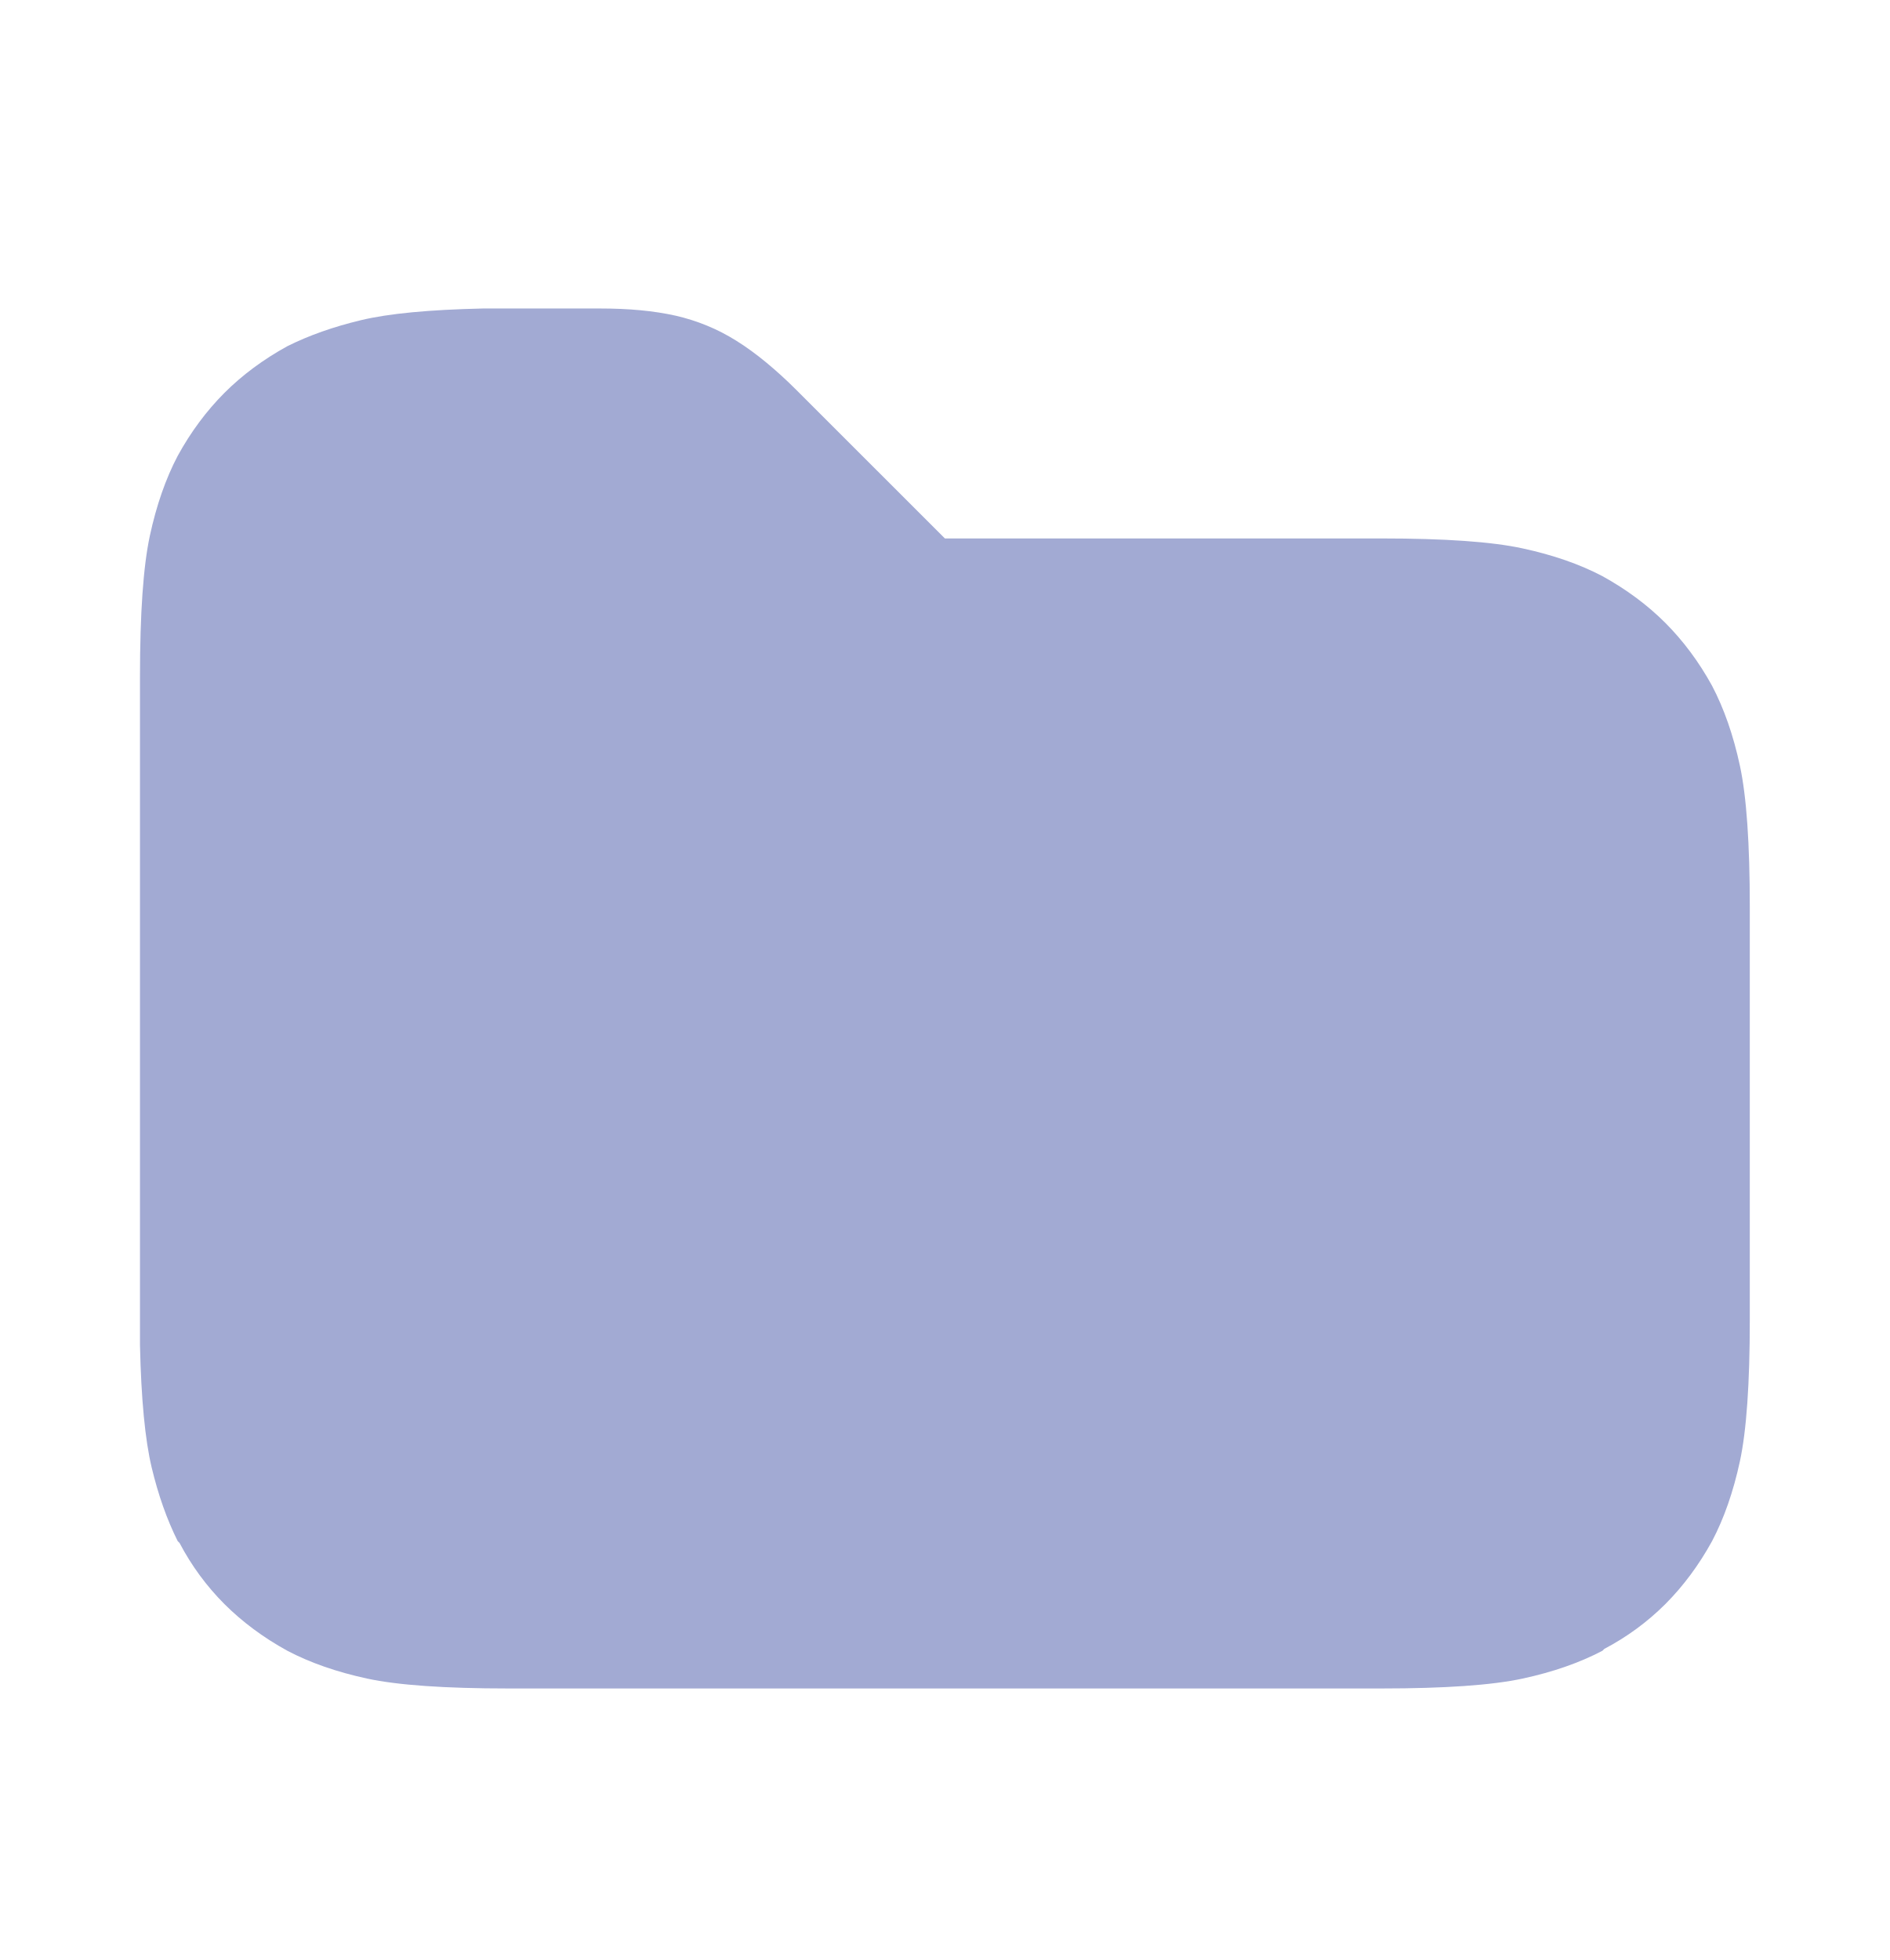
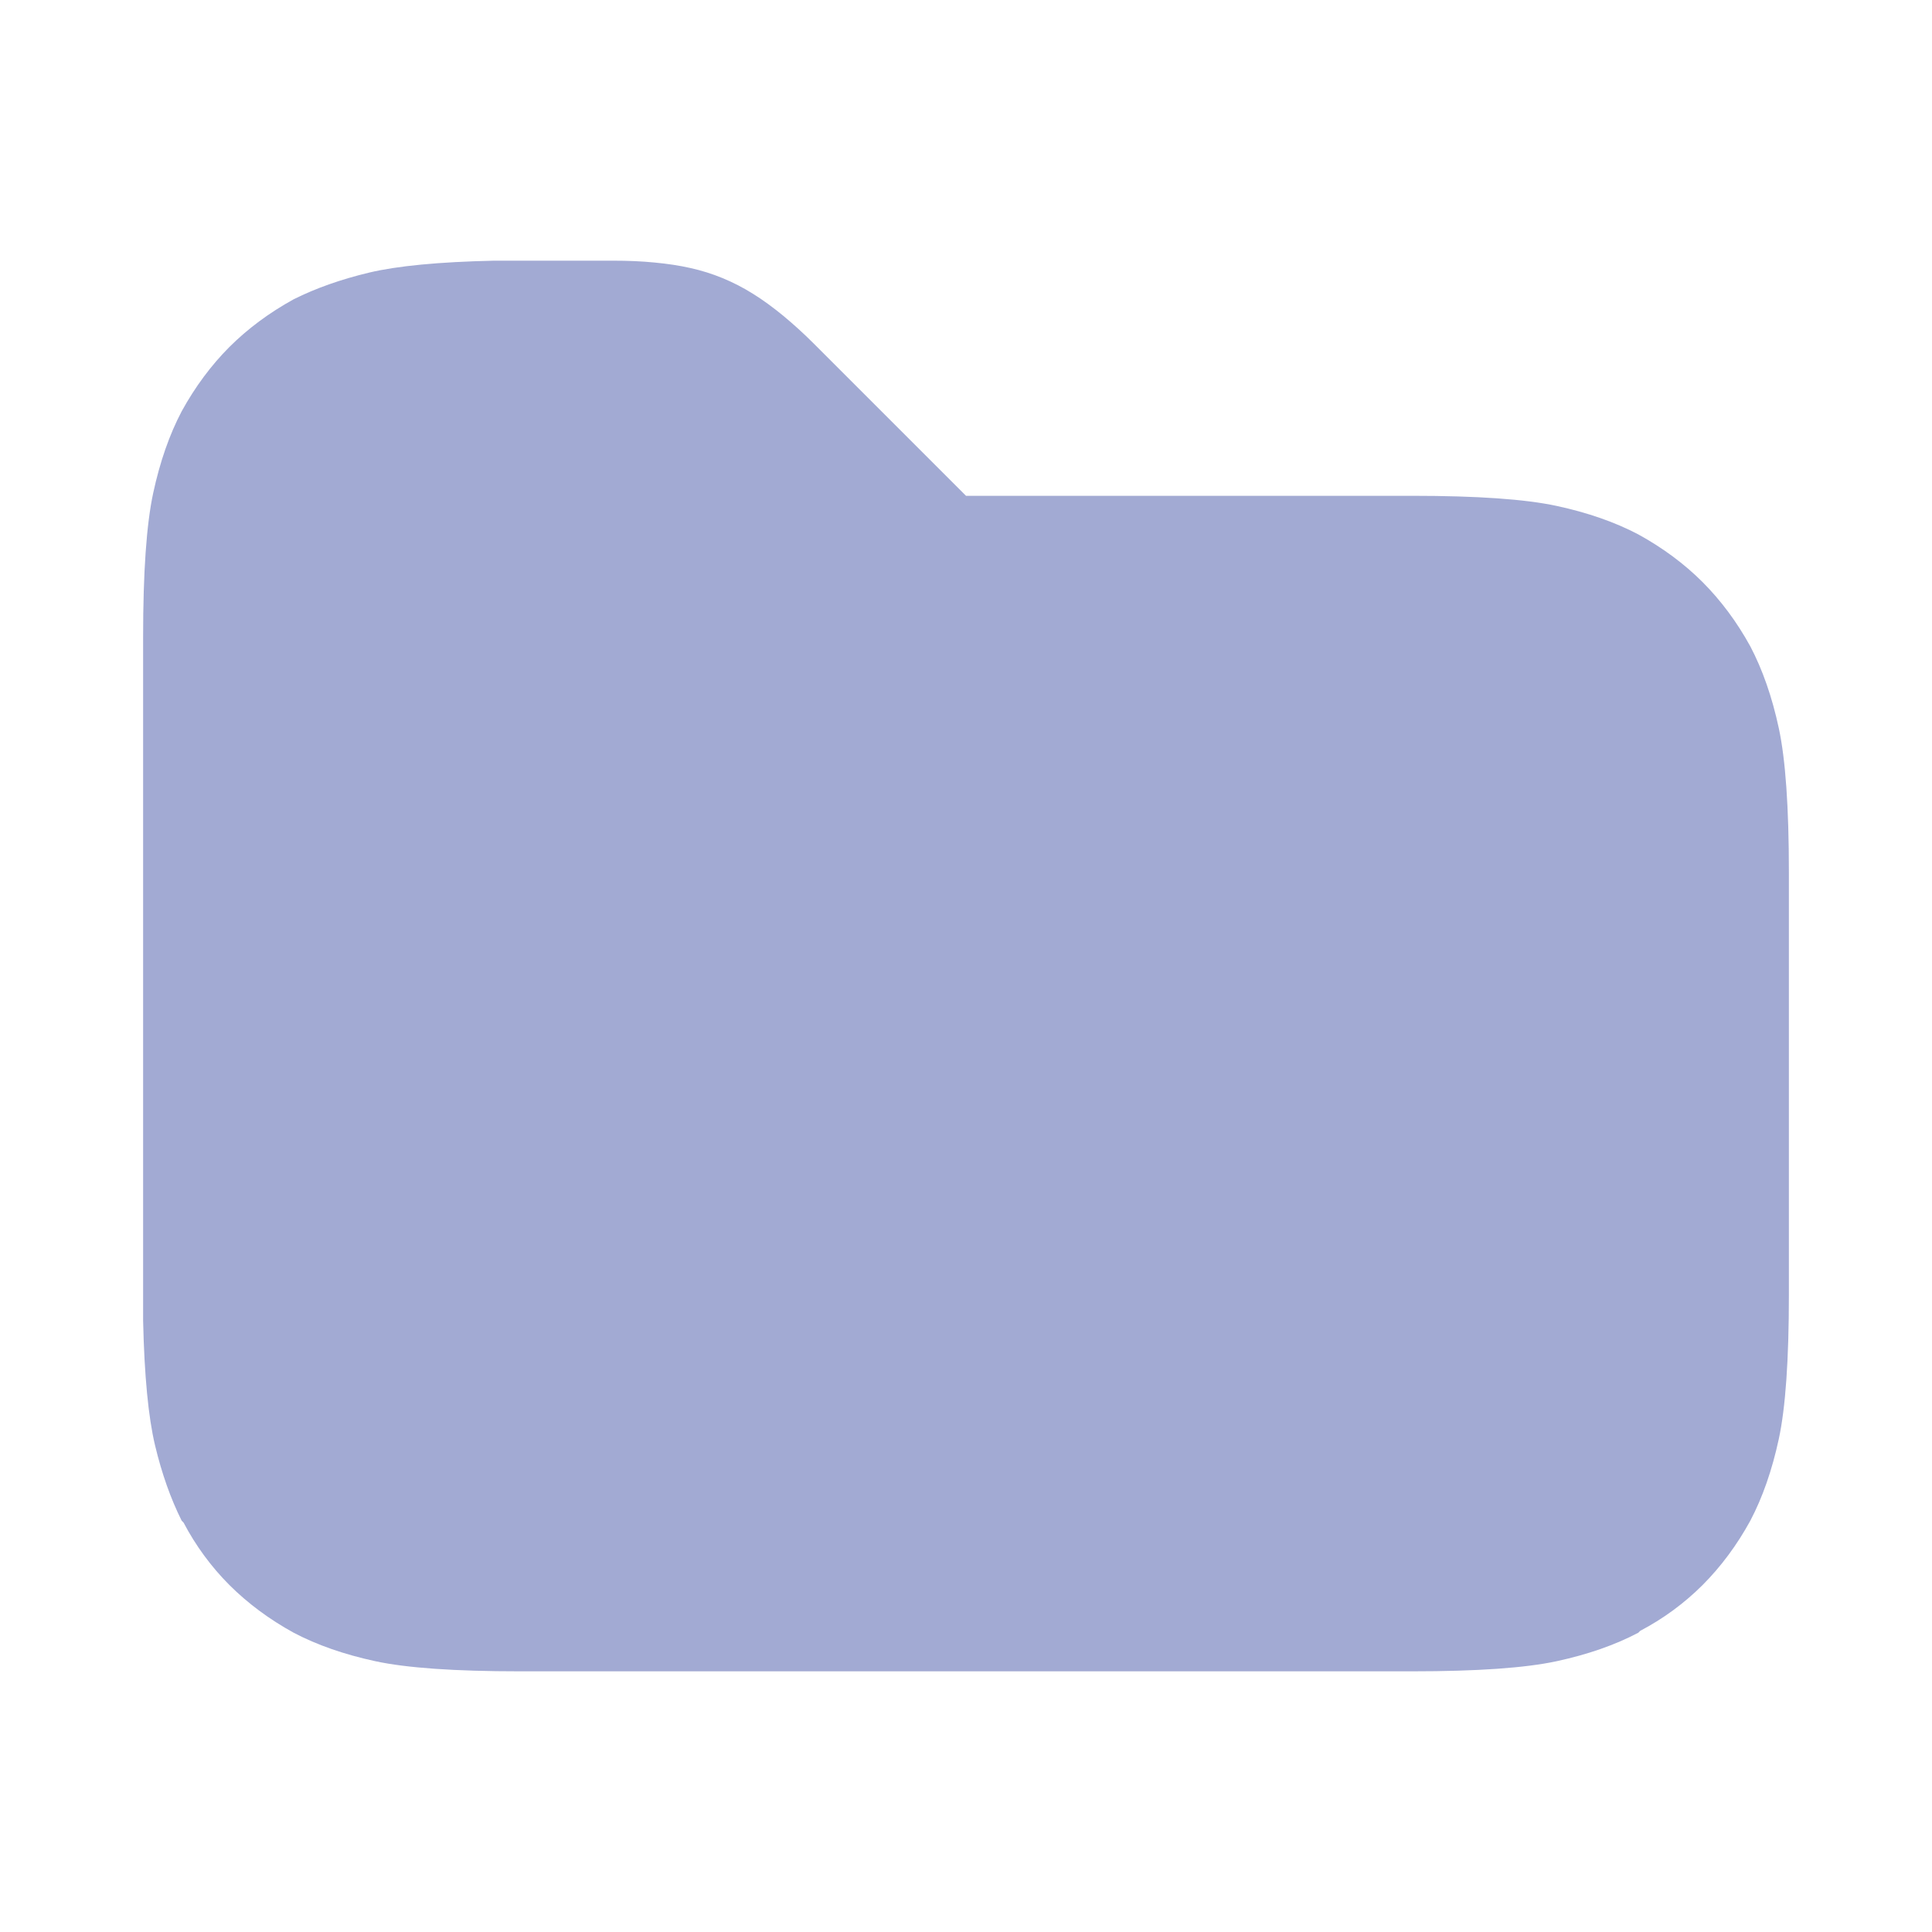
- <svg xmlns="http://www.w3.org/2000/svg" width="27" height="28" viewBox="0 0 27 28" fill="none">
-   <path d="M2 19.218V9.669C2 8.762 2.047 8.09 2.141 7.654C2.235 7.218 2.368 6.837 2.539 6.512C2.727 6.169 2.95 5.87 3.206 5.613C3.463 5.356 3.763 5.134 4.105 4.946C4.413 4.792 4.764 4.668 5.157 4.574C5.551 4.479 6.133 4.424 6.903 4.407H8.571C8.777 4.407 8.969 4.415 9.149 4.432C9.329 4.449 9.496 4.475 9.65 4.509C9.804 4.544 9.953 4.591 10.099 4.651C10.244 4.71 10.385 4.783 10.522 4.869C10.659 4.954 10.8 5.057 10.946 5.177C11.091 5.297 11.232 5.425 11.369 5.562L13.5 7.692H19.738C20.645 7.692 21.316 7.739 21.753 7.834C22.189 7.928 22.57 8.06 22.895 8.231C23.237 8.42 23.537 8.642 23.794 8.899C24.05 9.156 24.273 9.455 24.461 9.797C24.632 10.123 24.765 10.503 24.859 10.94C24.953 11.376 25 12.048 25 12.955V18.859C25 19.766 24.953 20.437 24.859 20.874C24.765 21.31 24.632 21.691 24.461 22.016C24.273 22.358 24.05 22.658 23.794 22.915C23.537 23.171 23.246 23.385 22.921 23.556L22.895 23.582C22.57 23.753 22.189 23.886 21.753 23.98C21.316 24.074 20.645 24.121 19.738 24.121H7.262C6.355 24.121 5.684 24.074 5.247 23.98C4.811 23.886 4.43 23.753 4.105 23.582C3.763 23.394 3.463 23.171 3.206 22.915C2.95 22.658 2.736 22.367 2.565 22.042L2.539 22.016C2.385 21.708 2.261 21.357 2.167 20.964C2.073 20.57 2.017 19.988 2 19.218Z" fill="#A2AAD3" />
+ <svg xmlns="http://www.w3.org/2000/svg" width="27" height="27" viewBox="0 0 27 27" fill="none">
+   <path d="M2 18.454V8.905C2 7.998 2.047 7.326 2.141 6.89C2.235 6.454 2.368 6.073 2.539 5.748C2.727 5.406 2.95 5.106 3.206 4.849C3.463 4.593 3.763 4.37 4.105 4.182C4.413 4.028 4.764 3.904 5.157 3.81C5.551 3.716 6.133 3.66 6.903 3.643H8.571C8.777 3.643 8.969 3.651 9.149 3.669C9.329 3.686 9.496 3.711 9.65 3.746C9.804 3.78 9.953 3.827 10.099 3.887C10.244 3.947 10.385 4.019 10.522 4.105C10.659 4.19 10.8 4.293 10.946 4.413C11.091 4.533 11.232 4.661 11.369 4.798L13.5 6.929H19.738C20.645 6.929 21.316 6.976 21.753 7.07C22.189 7.164 22.57 7.297 22.895 7.468C23.237 7.656 23.537 7.878 23.794 8.135C24.05 8.392 24.273 8.691 24.461 9.033C24.632 9.359 24.765 9.739 24.859 10.176C24.953 10.612 25 11.284 25 12.191V18.095C25 19.002 24.953 19.674 24.859 20.11C24.765 20.546 24.632 20.927 24.461 21.252C24.273 21.595 24.05 21.894 23.794 22.151C23.537 22.407 23.246 22.621 22.921 22.792L22.895 22.818C22.57 22.989 22.189 23.122 21.753 23.216C21.316 23.31 20.645 23.357 19.738 23.357H7.262C6.355 23.357 5.684 23.31 5.247 23.216C4.811 23.122 4.43 22.989 4.105 22.818C3.763 22.63 3.463 22.407 3.206 22.151C2.95 21.894 2.736 21.603 2.565 21.278L2.539 21.252C2.385 20.944 2.261 20.593 2.167 20.2C2.073 19.806 2.017 19.224 2 18.454Z" fill="#A2AAD3" />
</svg>
